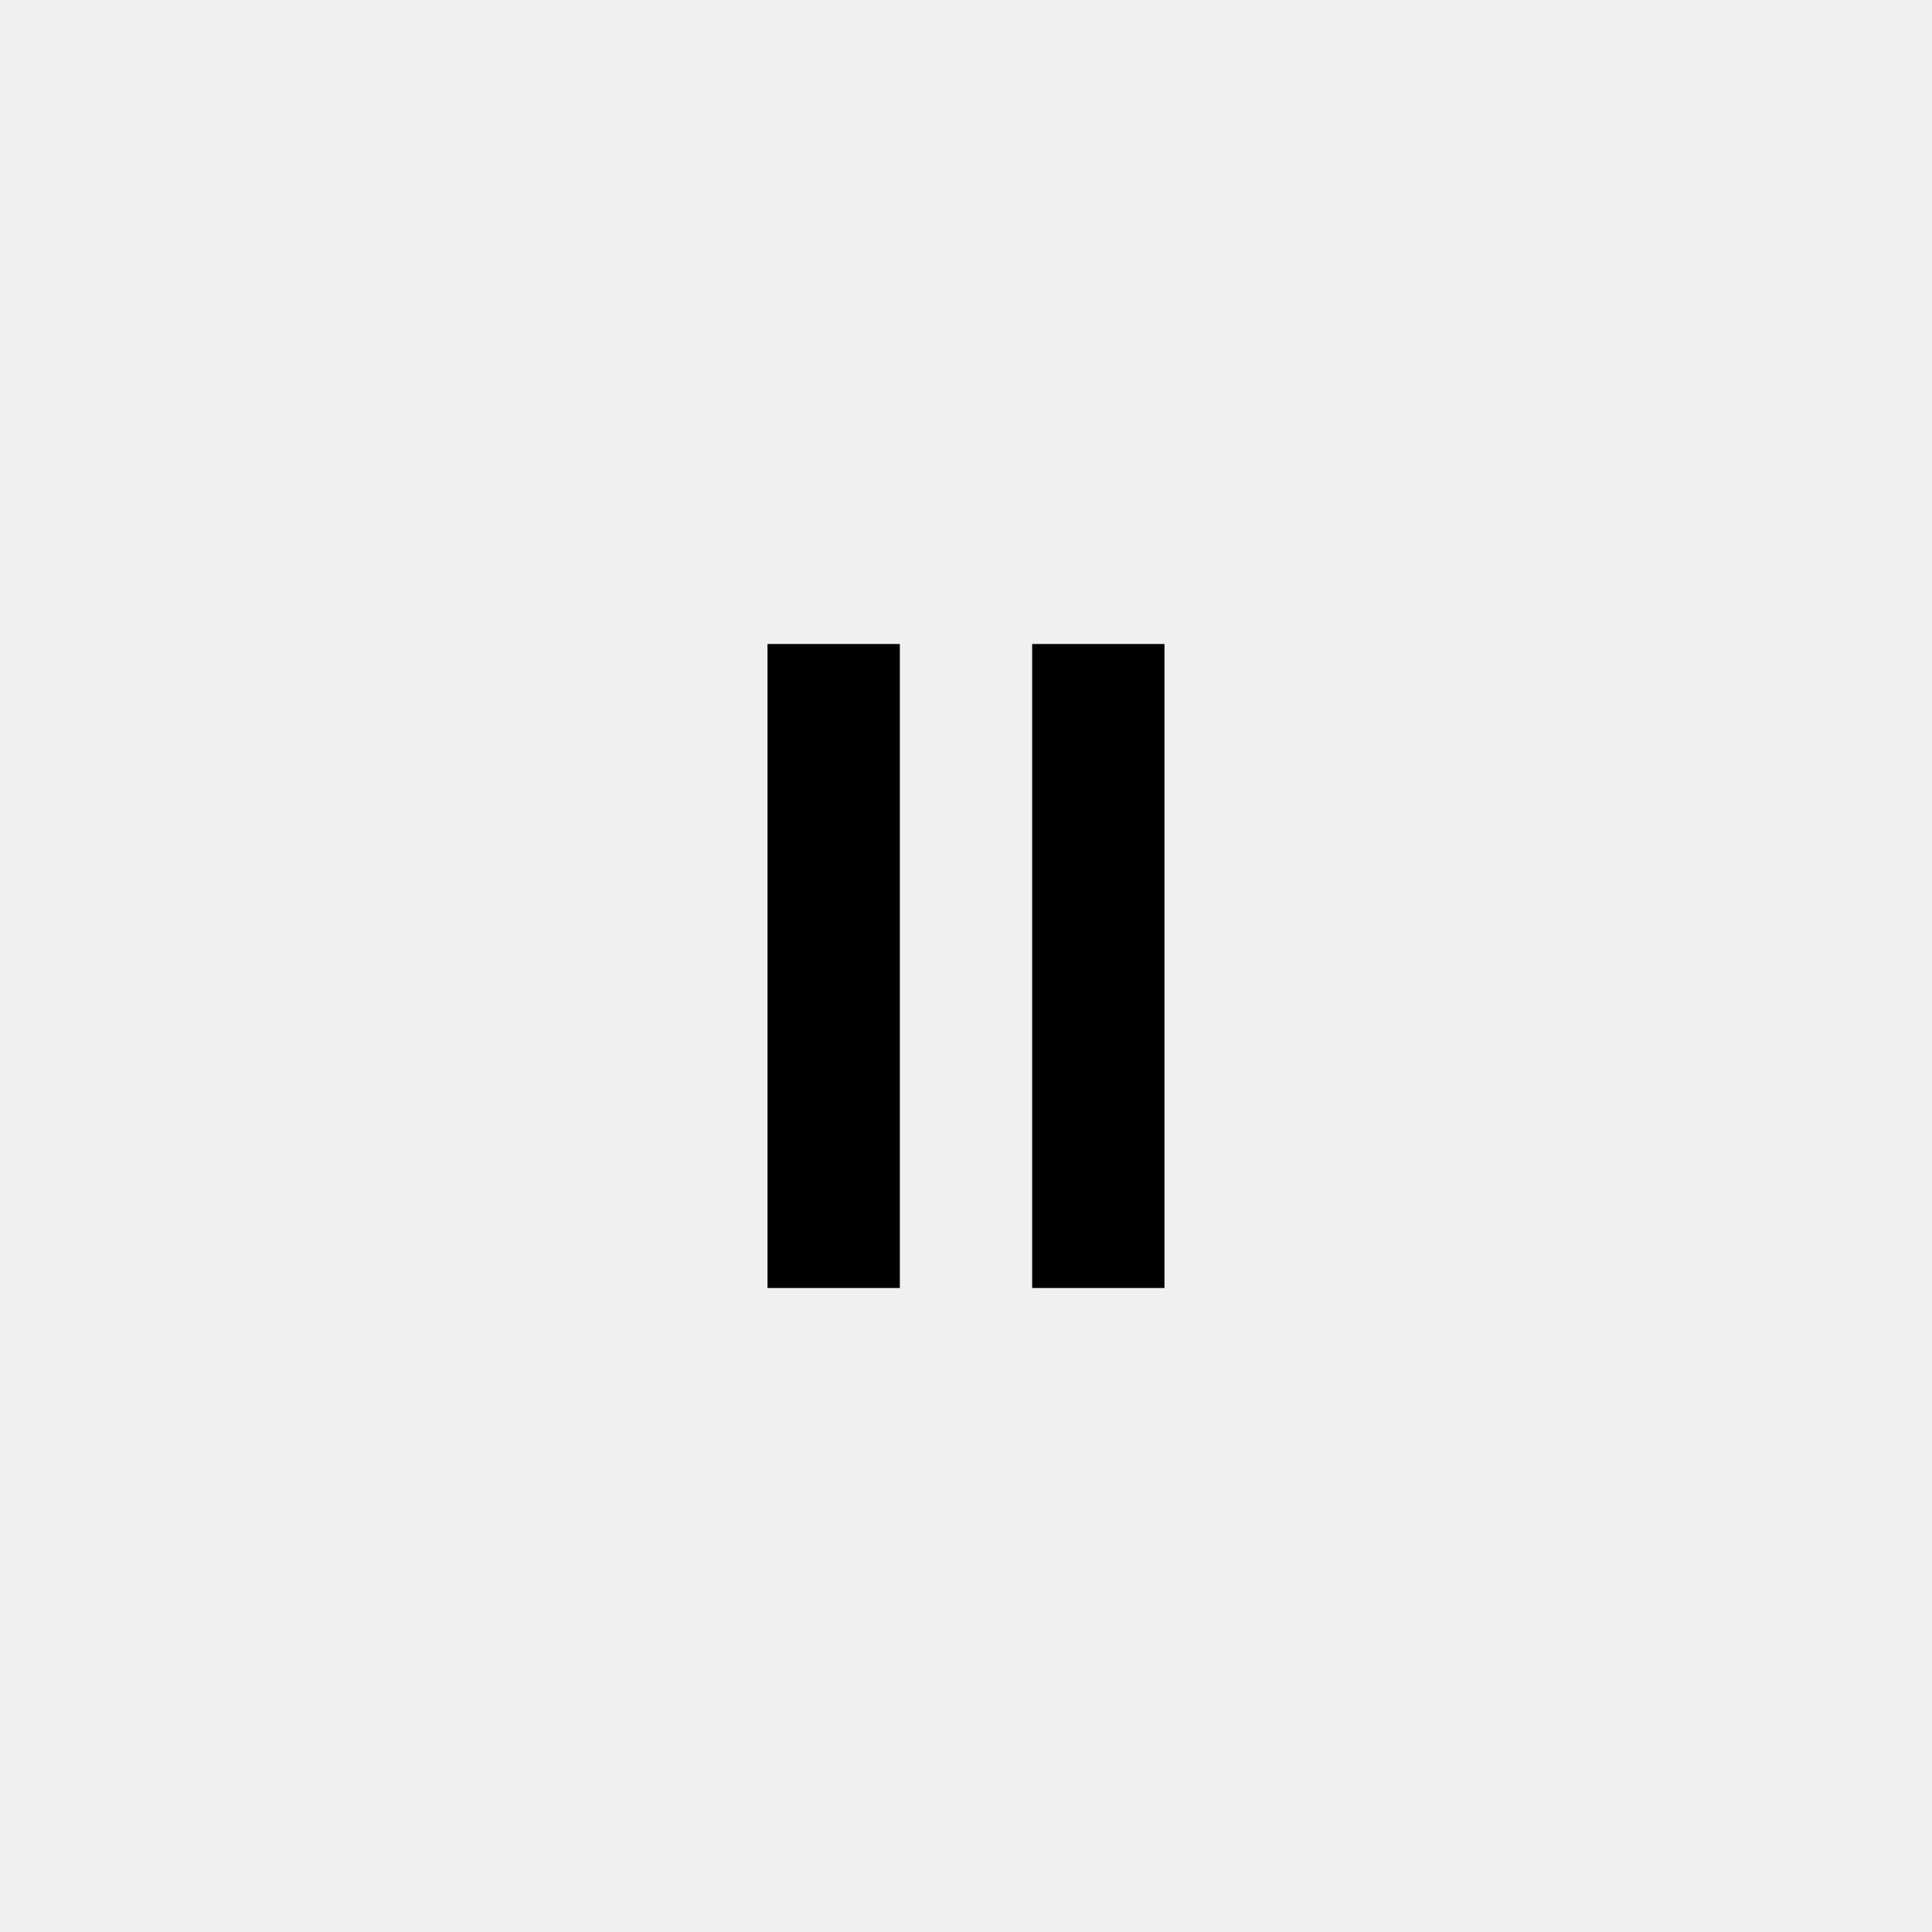
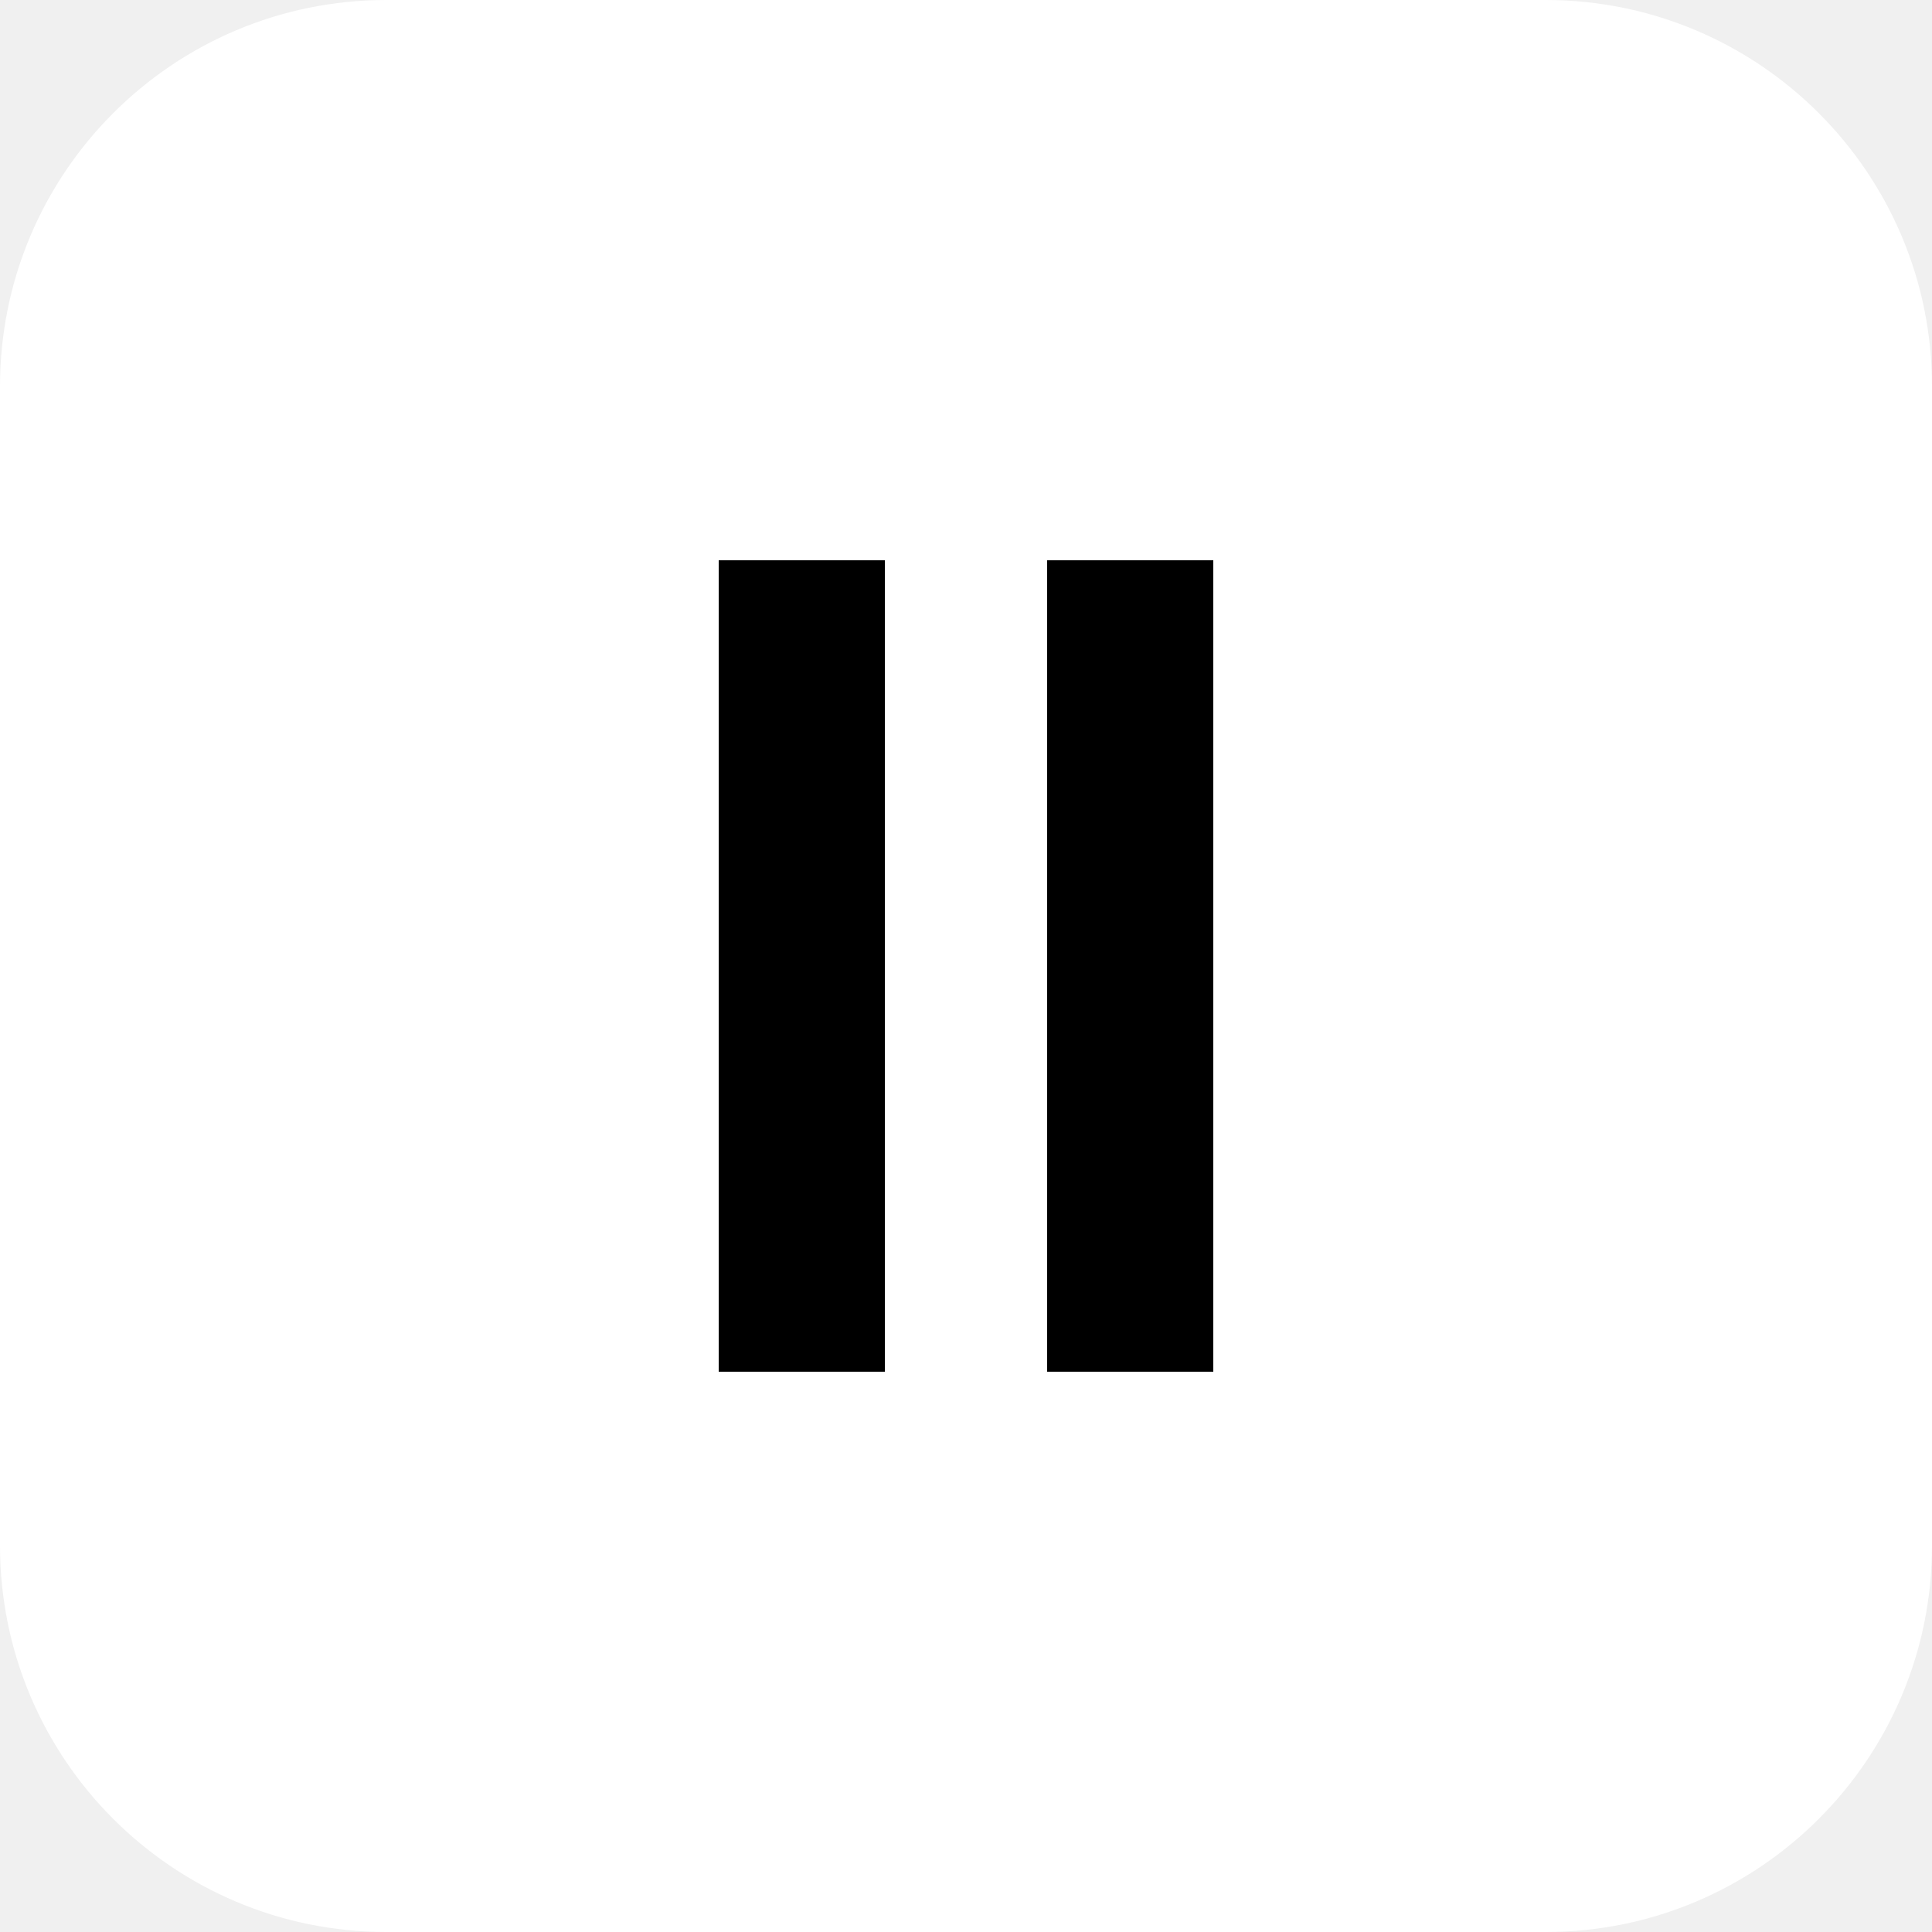
- <svg xmlns="http://www.w3.org/2000/svg" width="40" height="40" viewBox="0 0 876 876" fill="none" aria-hidden="true">
-   <path d="M468 292H528V584H468V292Z" fill="black" />
-   <path d="M348 292H408V584H348V292Z" fill="black" />
+ <svg xmlns="http://www.w3.org/2000/svg" width="40" height="40" viewBox="0 0 500 500" fill="none" aria-hidden="true">
+   <rect width="500" height="500" rx="100" fill="white" />
+   <path d="M314 355H271V145H314V355Z" fill="black" />
+   <path d="M229 355H186V145H229V355Z" fill="black" />
</svg>
